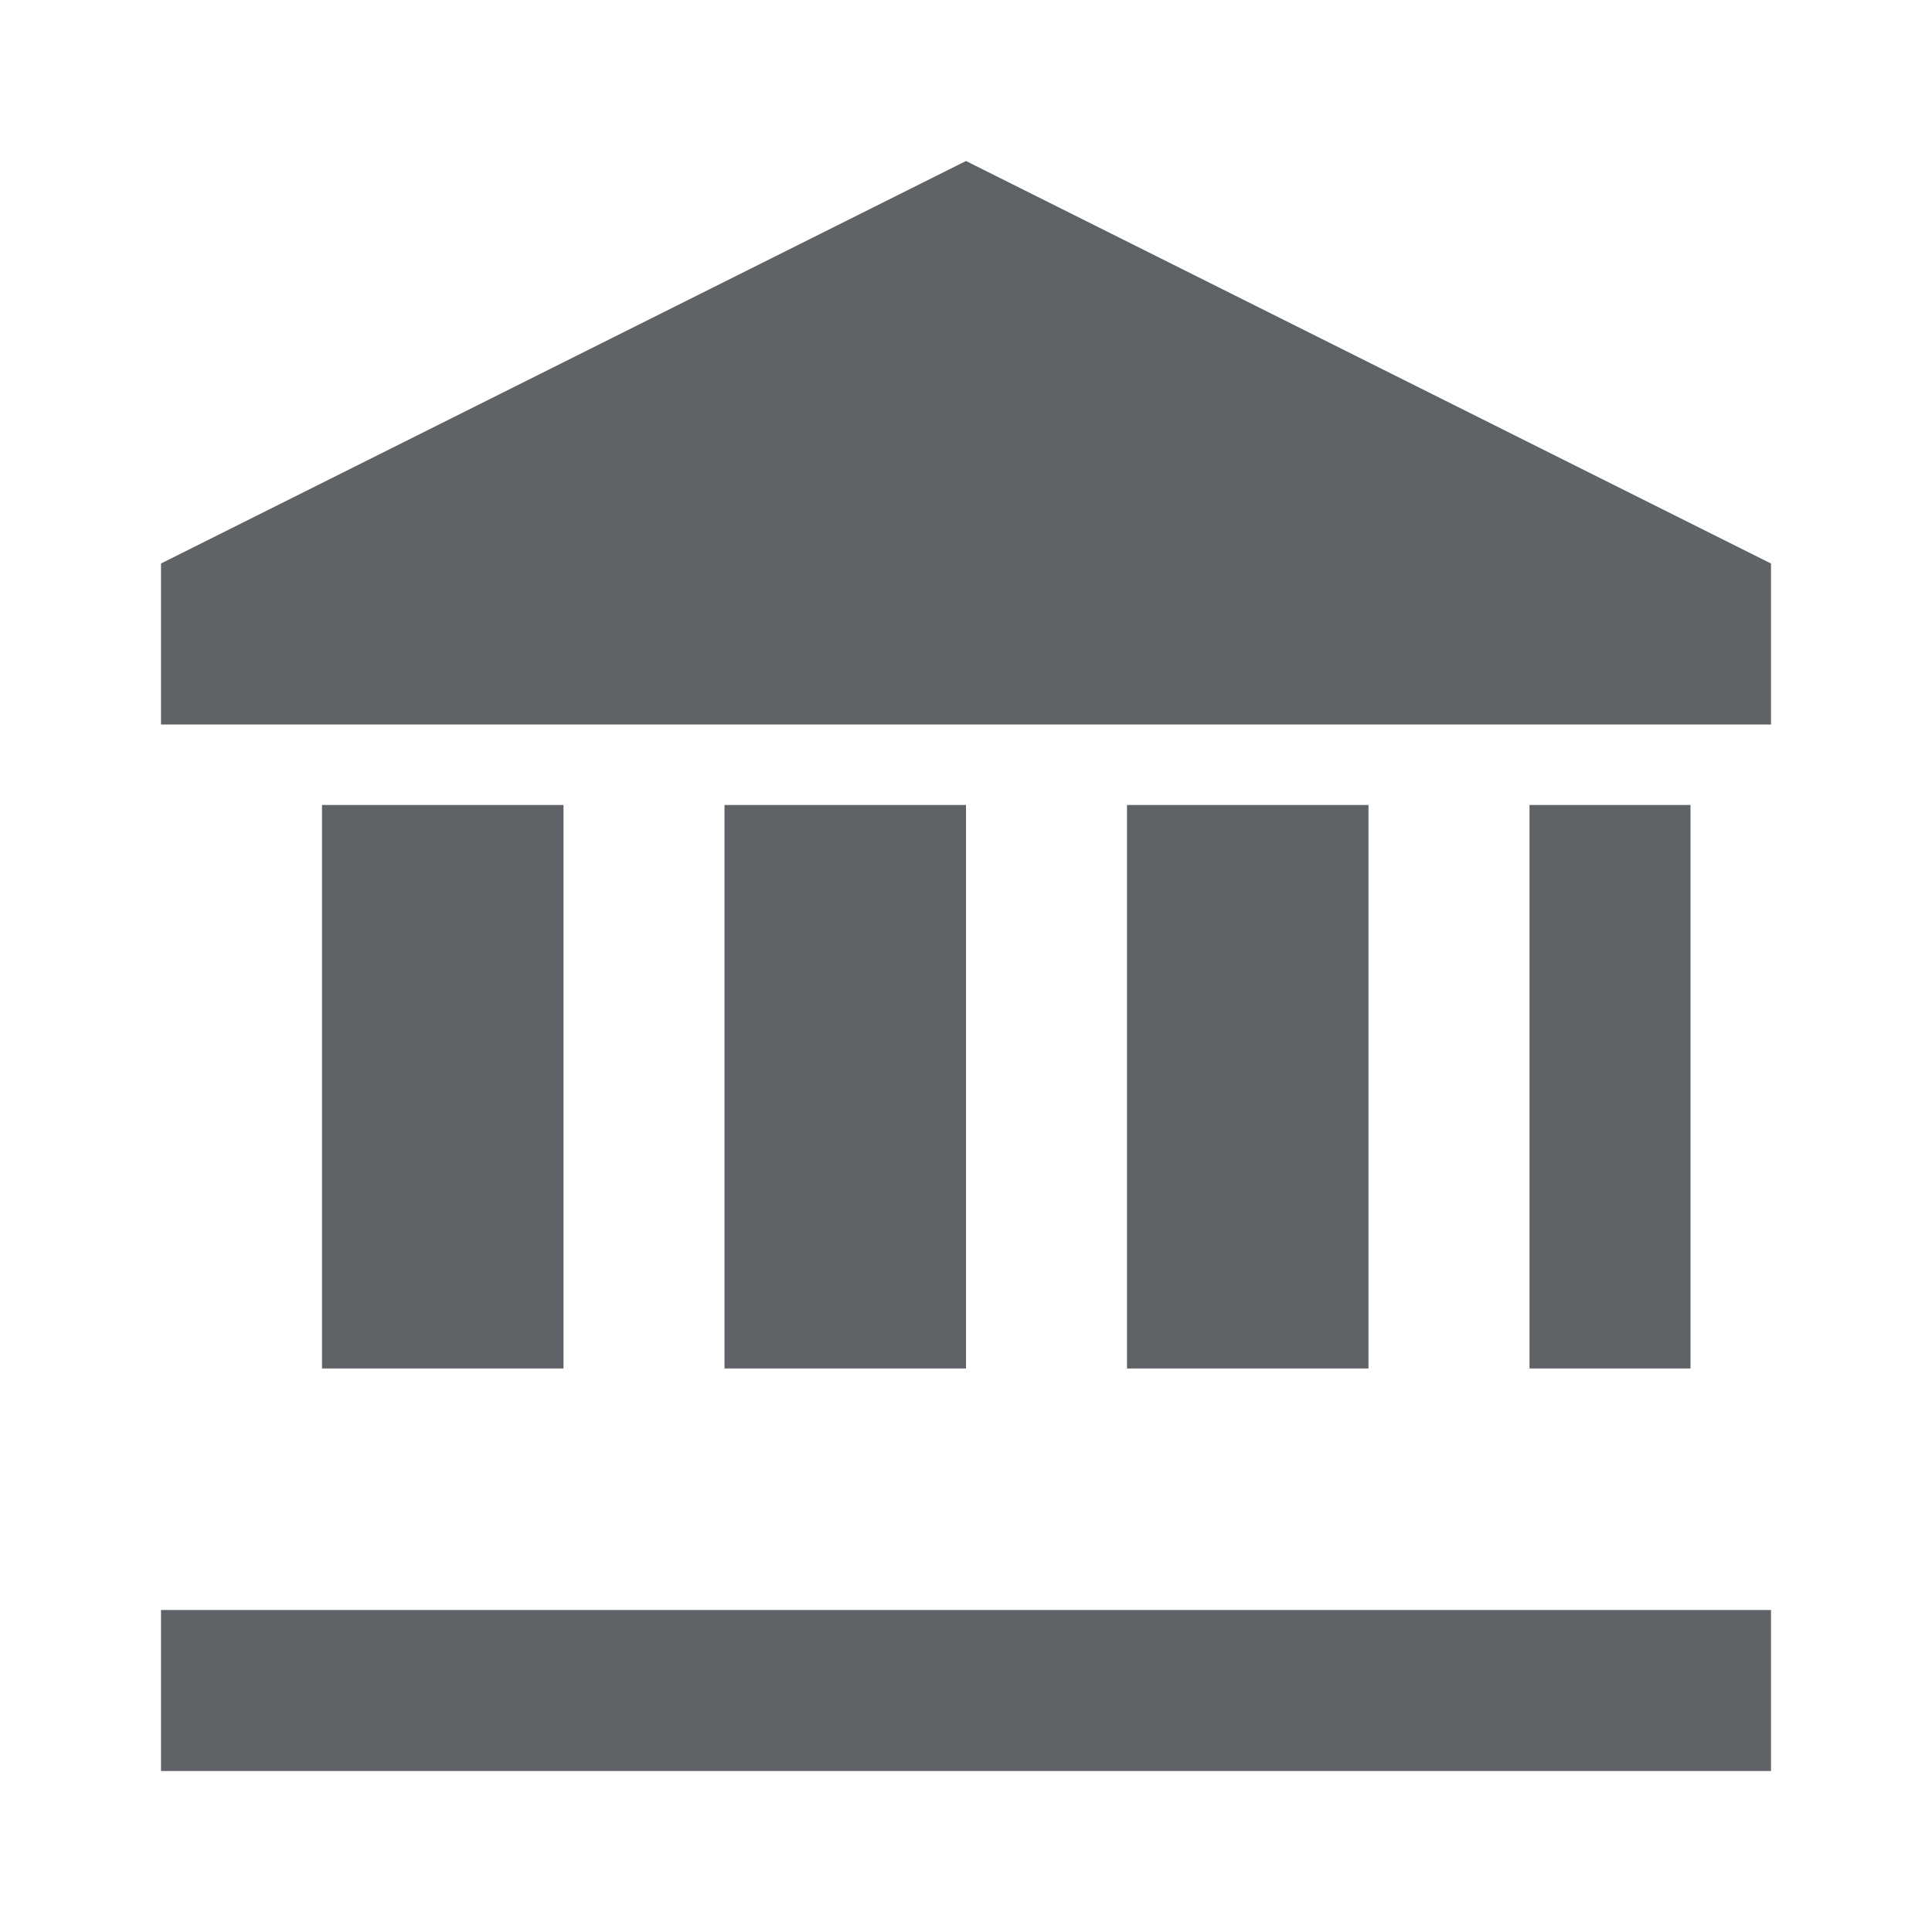
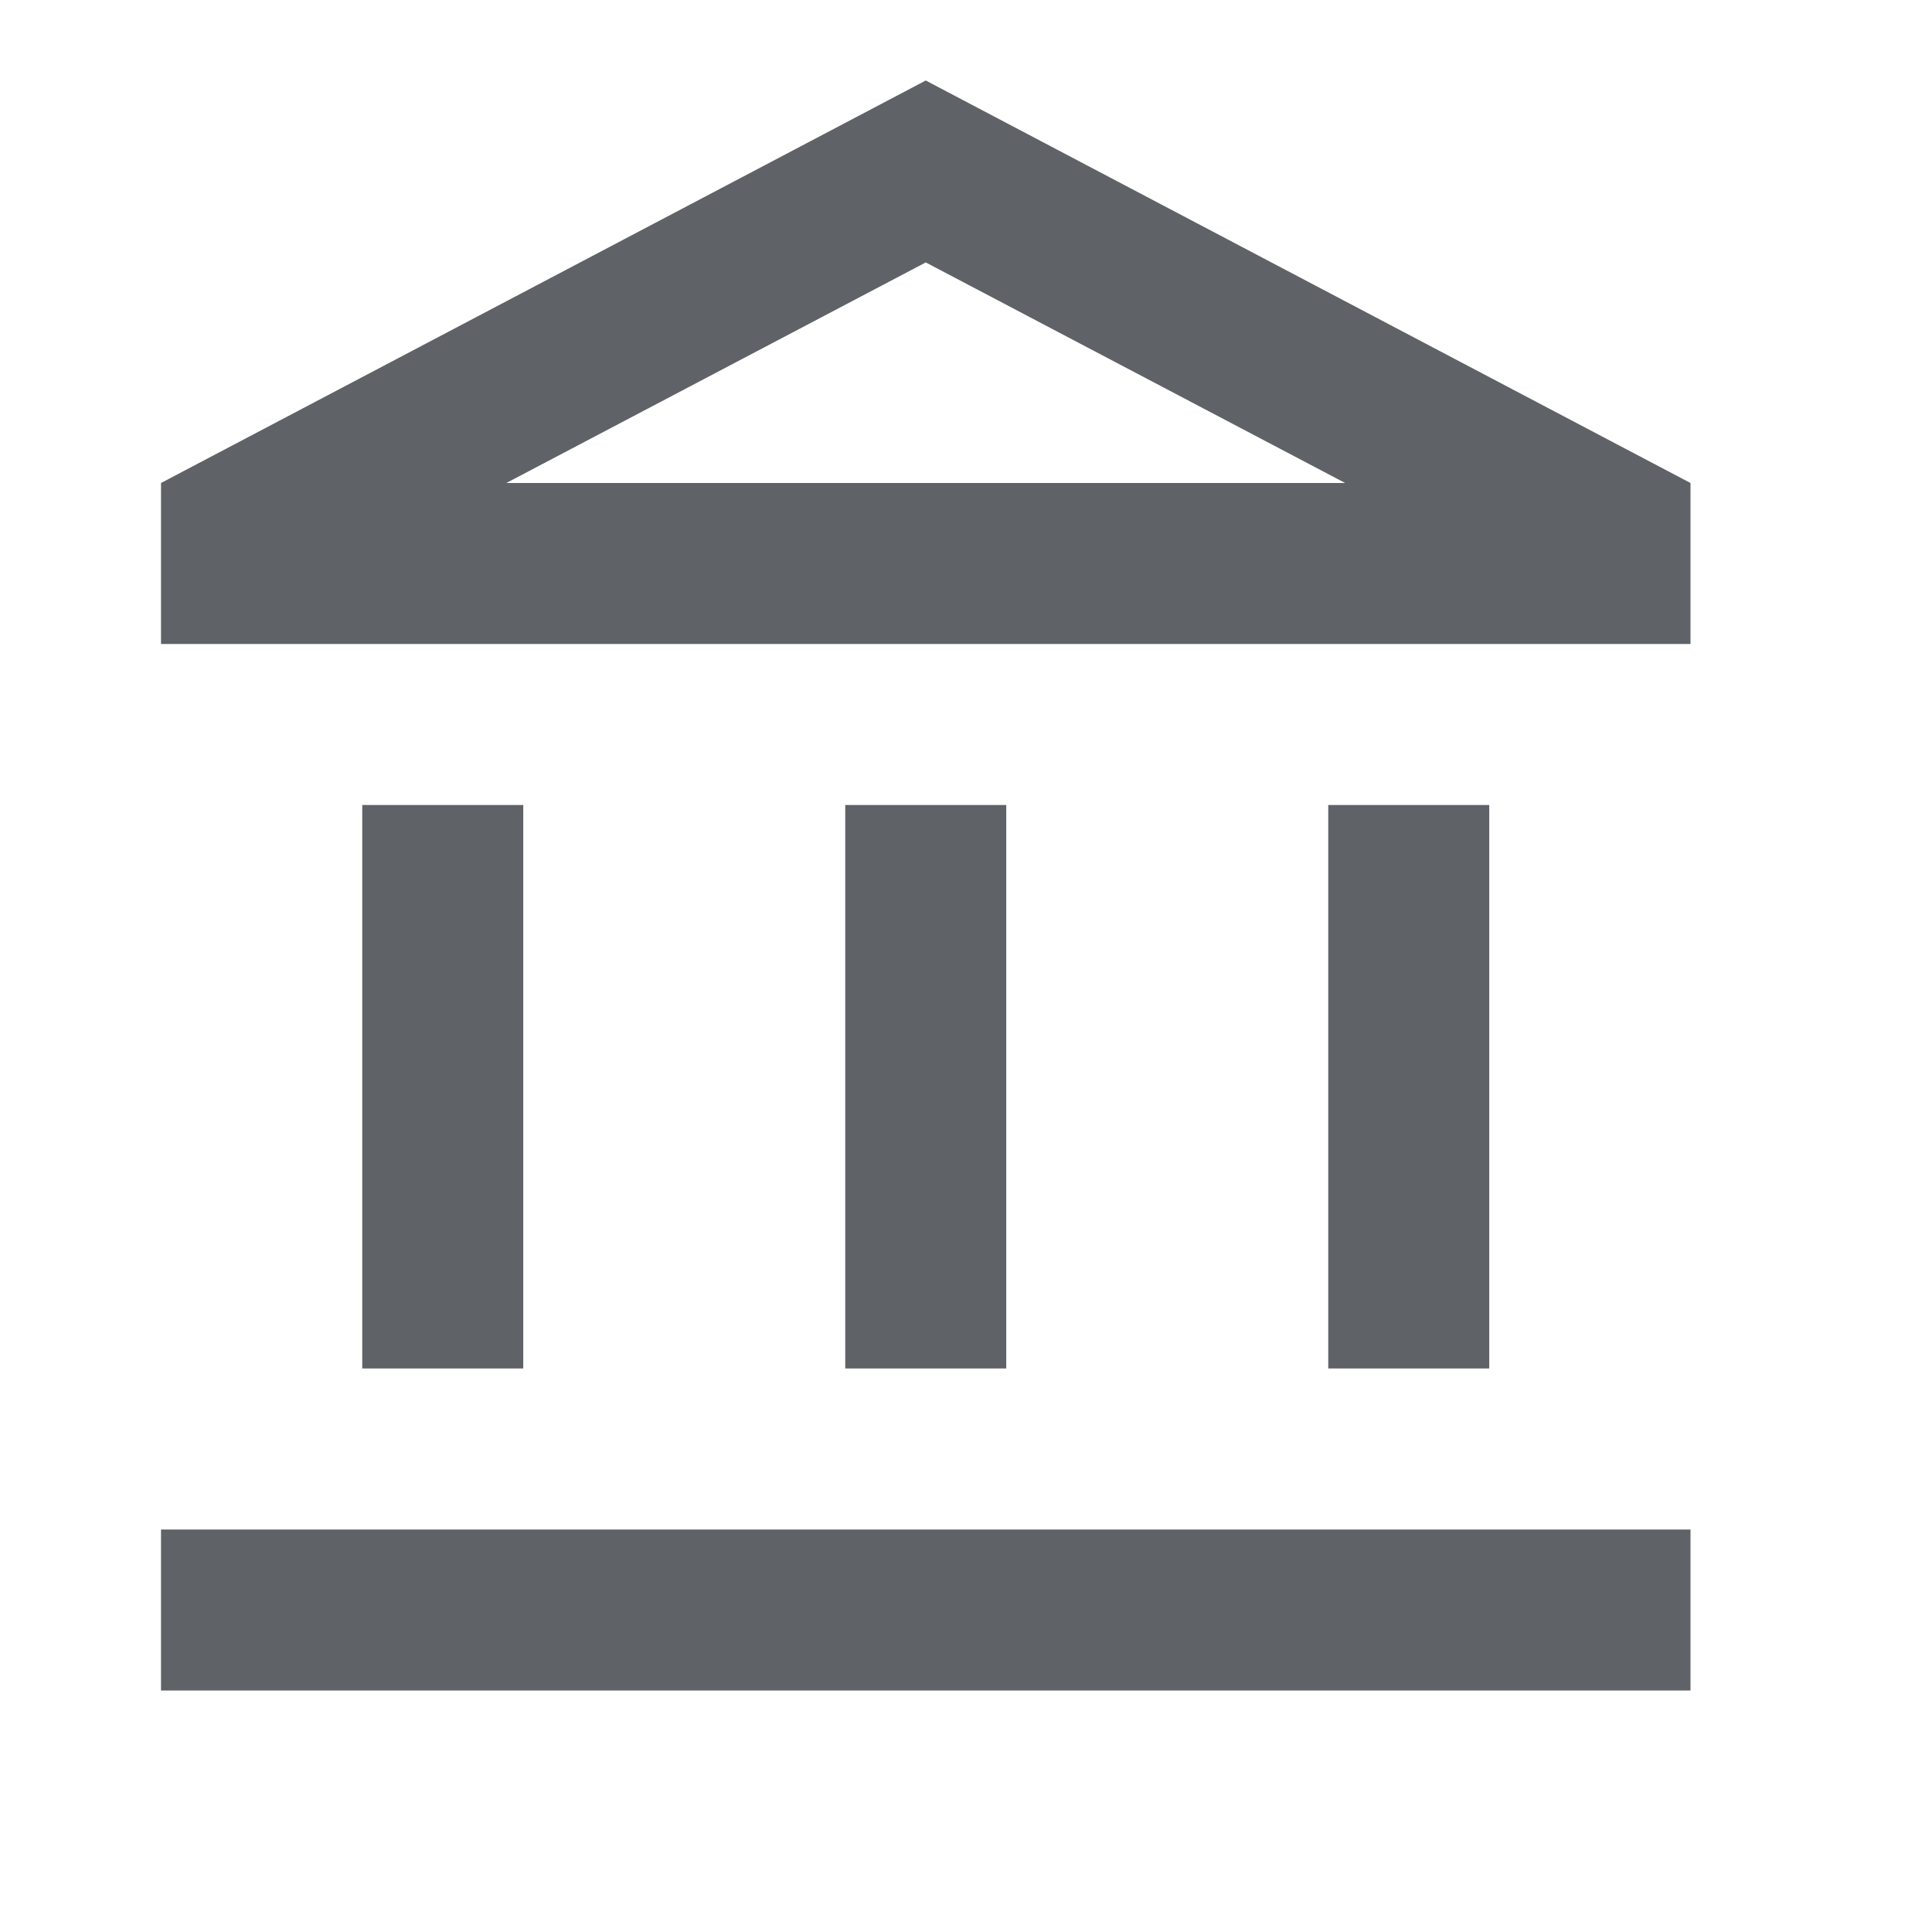
<svg xmlns="http://www.w3.org/2000/svg" height="24px" viewBox="0 0 24 24" width="24px" fill="#5f6368">
  <path d="M0 0h24v24H0V0z" fill="none" />
-   <path d="M4 10v7h3v-7H4zm5 0v7h3v-7H9zm5 0v7h3v-7h-3zm5 0v7h2v-7h-2zM2 20v2h20v-2H2zm10-18L2 7v2h20V7L12 2z" />
+   <path d="M6.5 10h-2v7h2v-7zm6 0h-2v7h2v-7zm8.5 9H2v2h19v-2zm-2.5-9h-2v7h2v-7zm-7-6.74L16.71 6H6.29l5.21-2.74m0-2.26L2 6v2h19V6l-9.5-5z" />
</svg>
